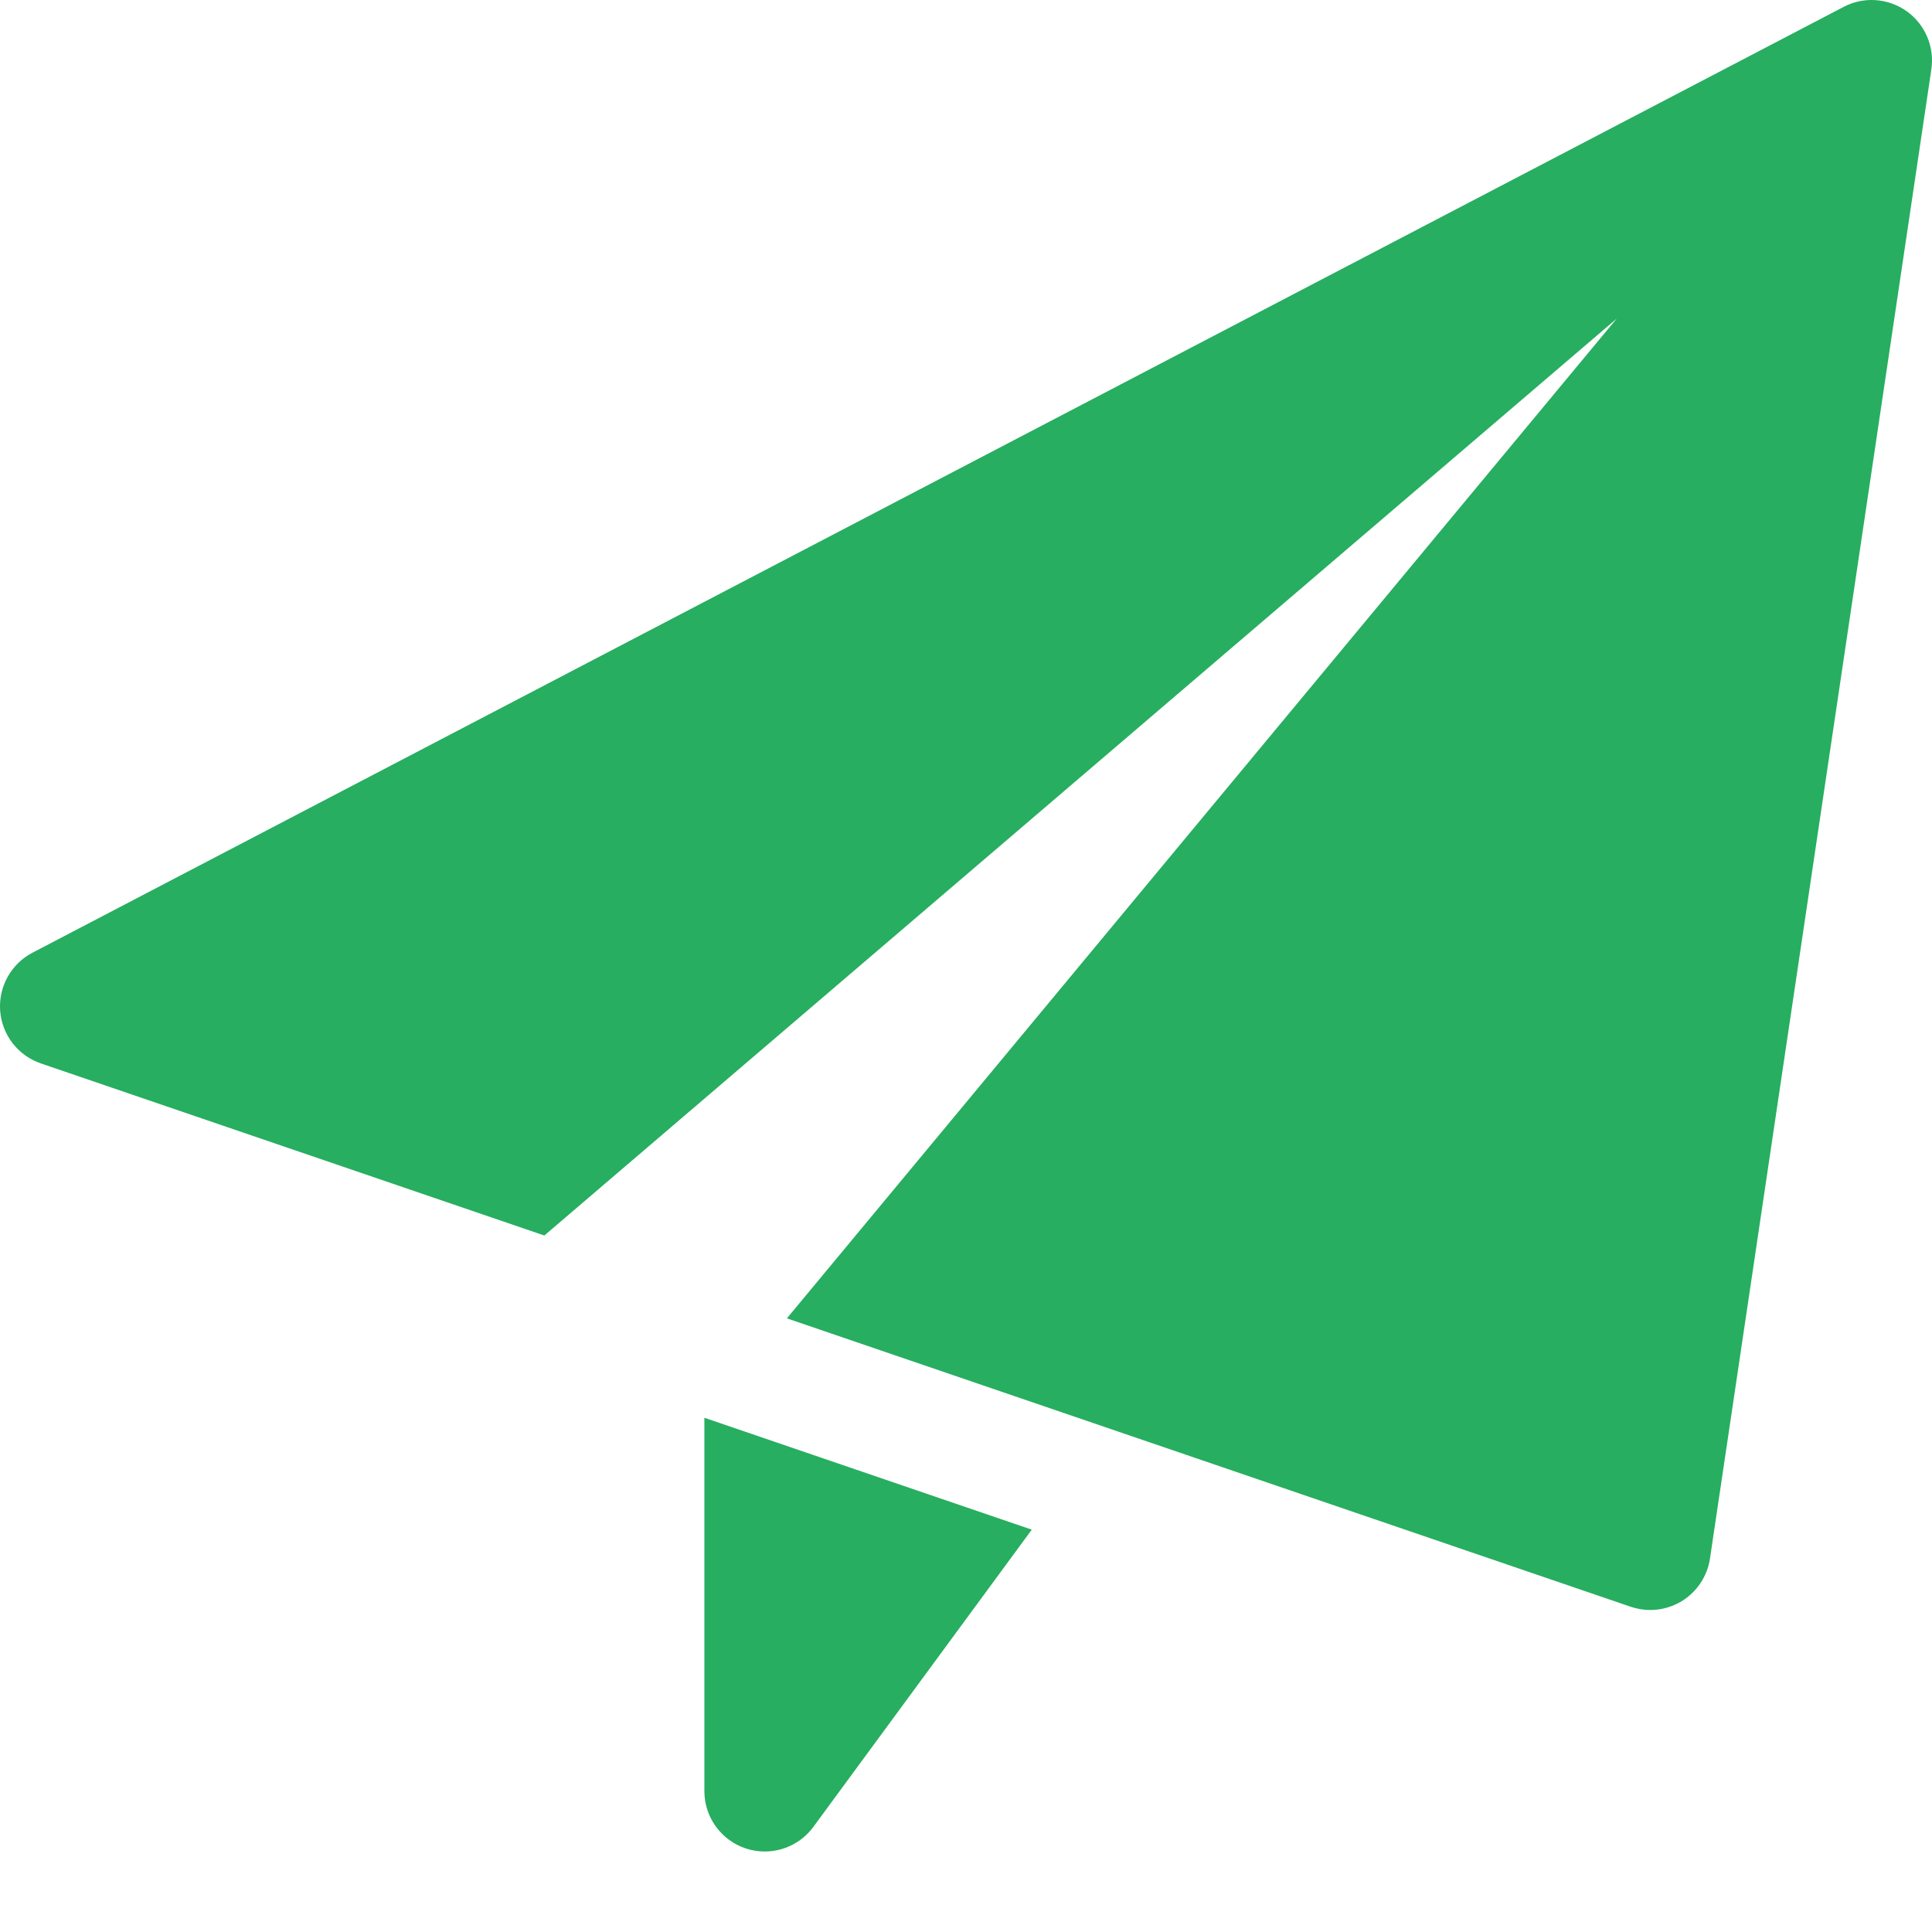
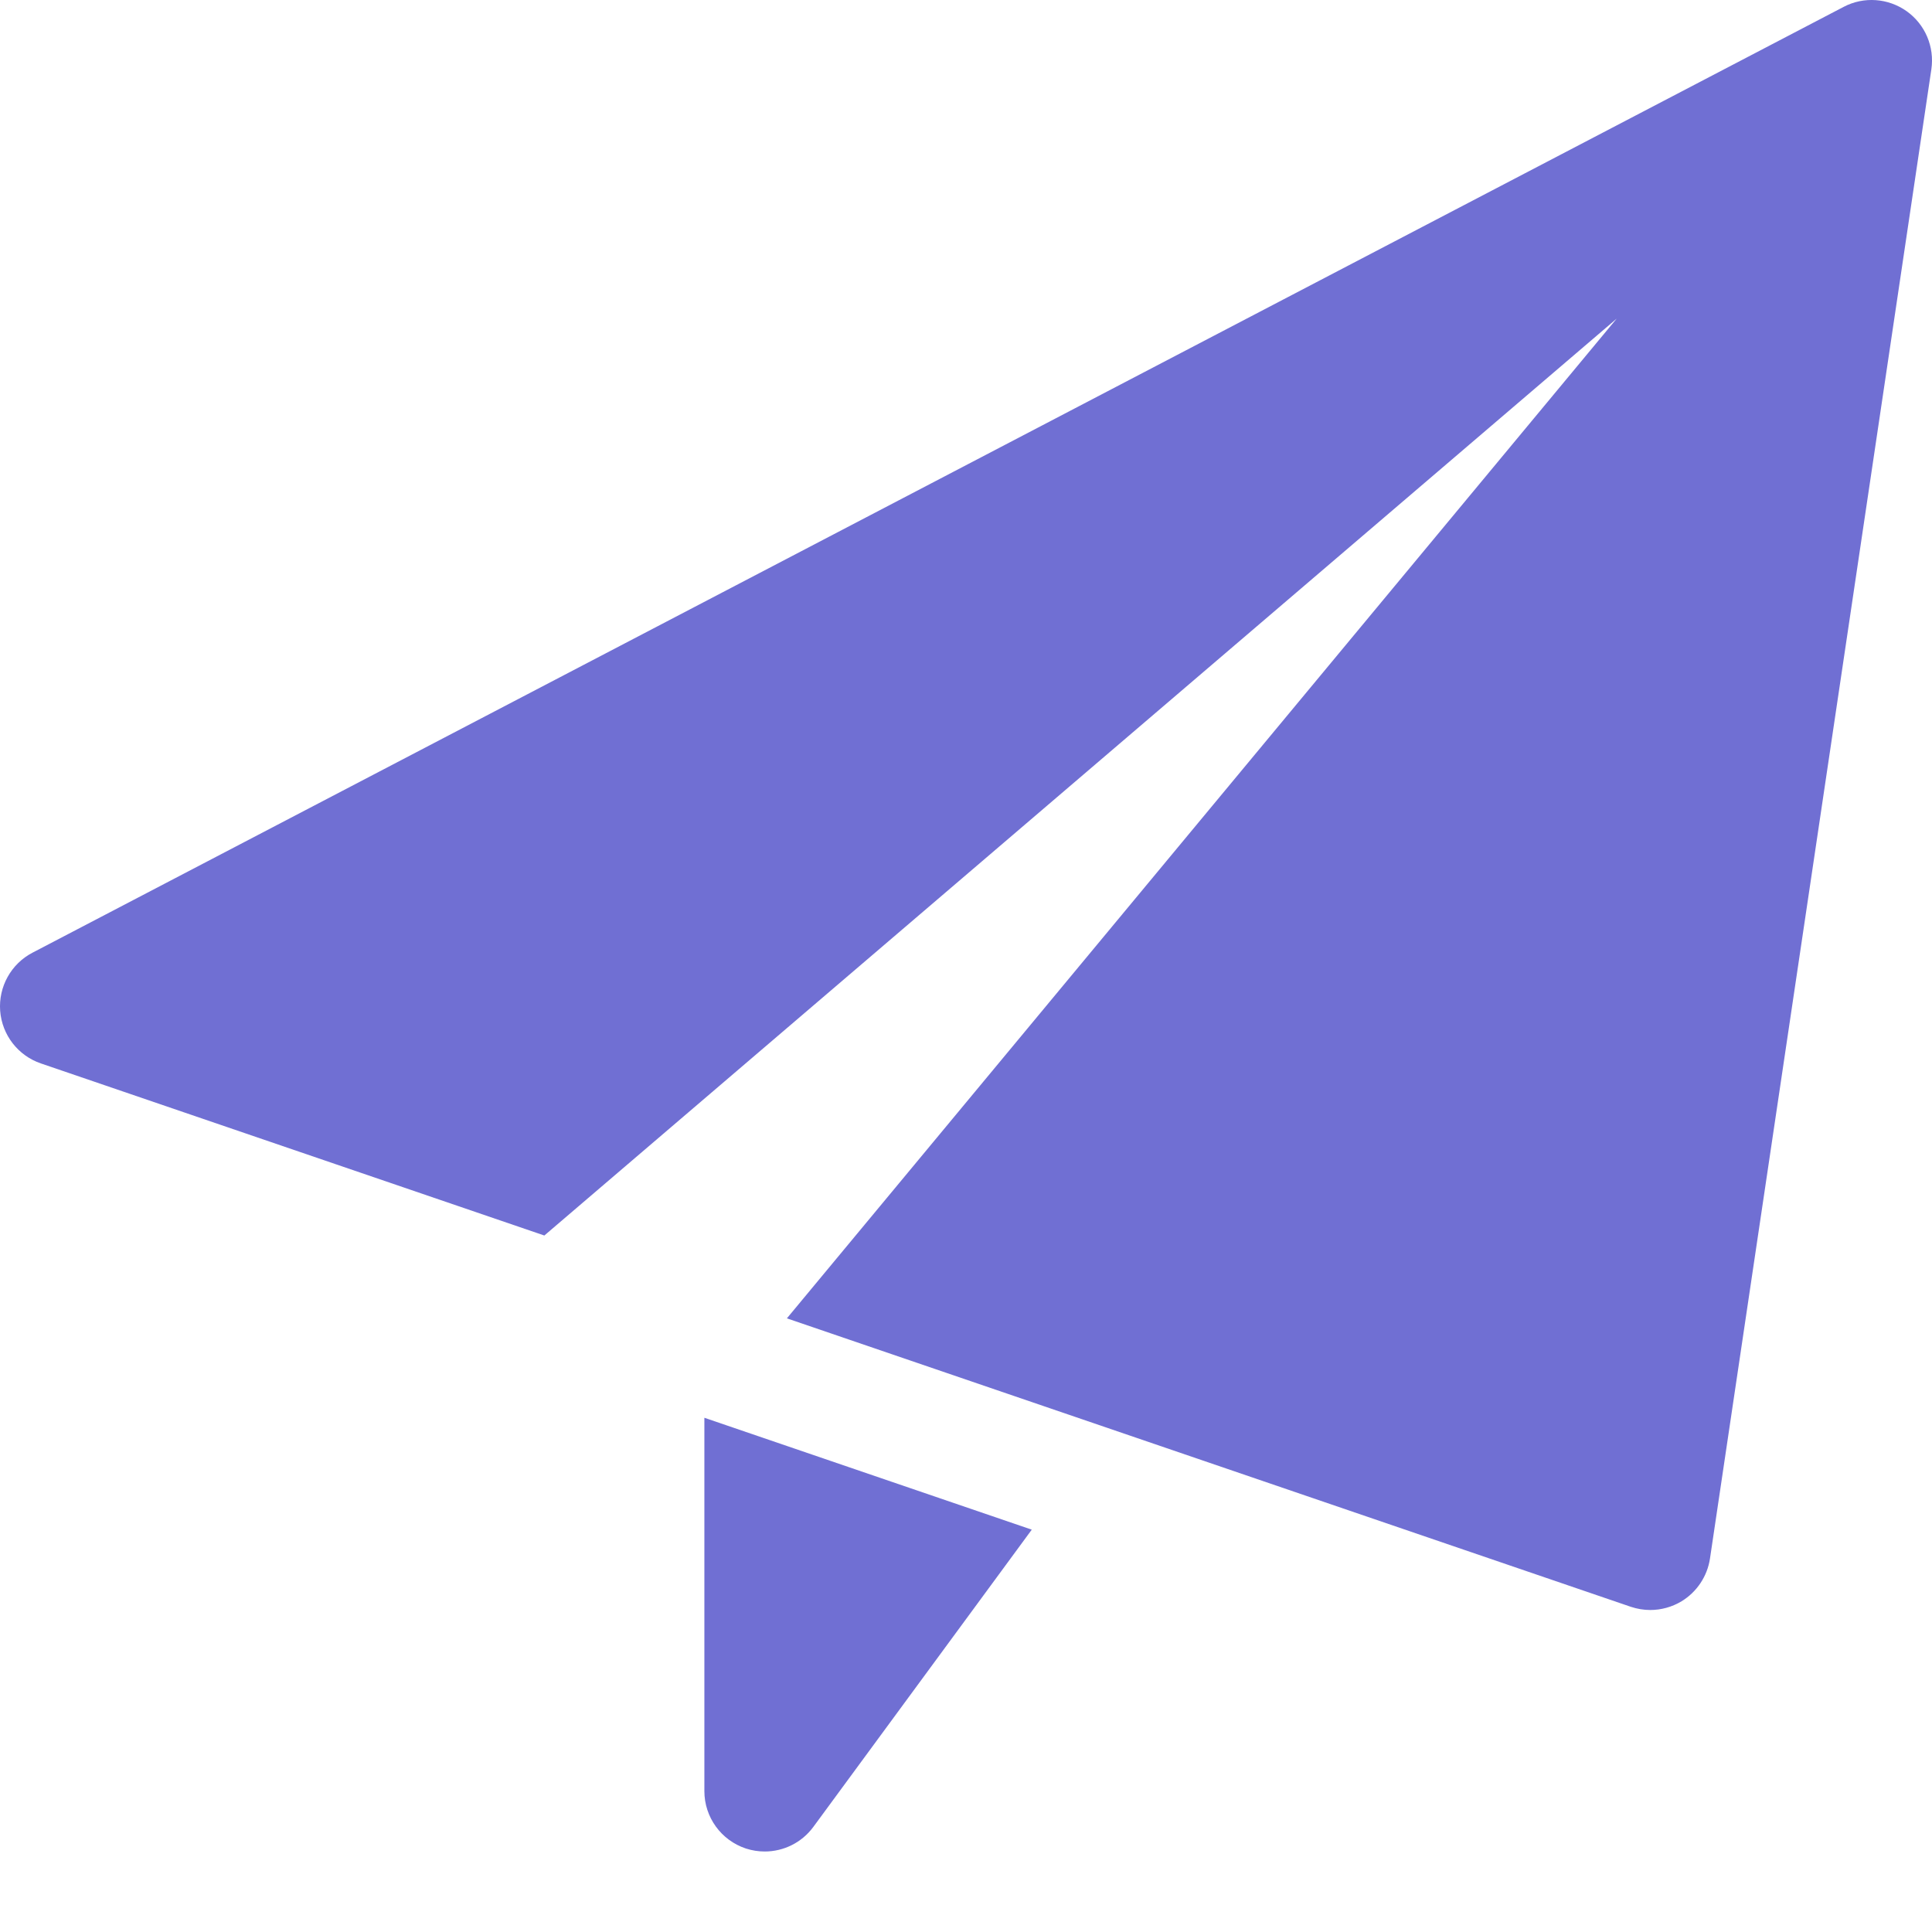
<svg xmlns="http://www.w3.org/2000/svg" enable-background="new 0 0 24 24" height="512" viewBox="0 0 24 24" width="512">
-   <path fill="#27ae60" d="m8.75 17.612v4.638c0 .324.208.611.516.713.077.025.156.037.234.037.234 0 .46-.11.604-.306l2.713-3.692z" />
-   <path fill="#27ae60" d="m23.685.139c-.23-.163-.532-.185-.782-.054l-22.5 11.75c-.266.139-.423.423-.401.722.023.3.222.556.505.653l6.255 2.138 13.321-11.39-10.308 12.419 10.483 3.583c.078.026.16.04.242.04.136 0 .271-.037.39-.109.19-.116.319-.311.352-.53l2.75-18.5c.041-.28-.077-.558-.307-.722z" />
+   <path fill="#706fd3" d="m8.75 17.612v4.638c0 .324.208.611.516.713.077.025.156.037.234.037.234 0 .46-.11.604-.306l2.713-3.692z" />
+   <path fill="#706fd3" d="m23.685.139c-.23-.163-.532-.185-.782-.054l-22.5 11.75c-.266.139-.423.423-.401.722.023.3.222.556.505.653l6.255 2.138 13.321-11.39-10.308 12.419 10.483 3.583c.078.026.16.04.242.04.136 0 .271-.037.39-.109.19-.116.319-.311.352-.53l2.75-18.5c.041-.28-.077-.558-.307-.722z" />
</svg>
